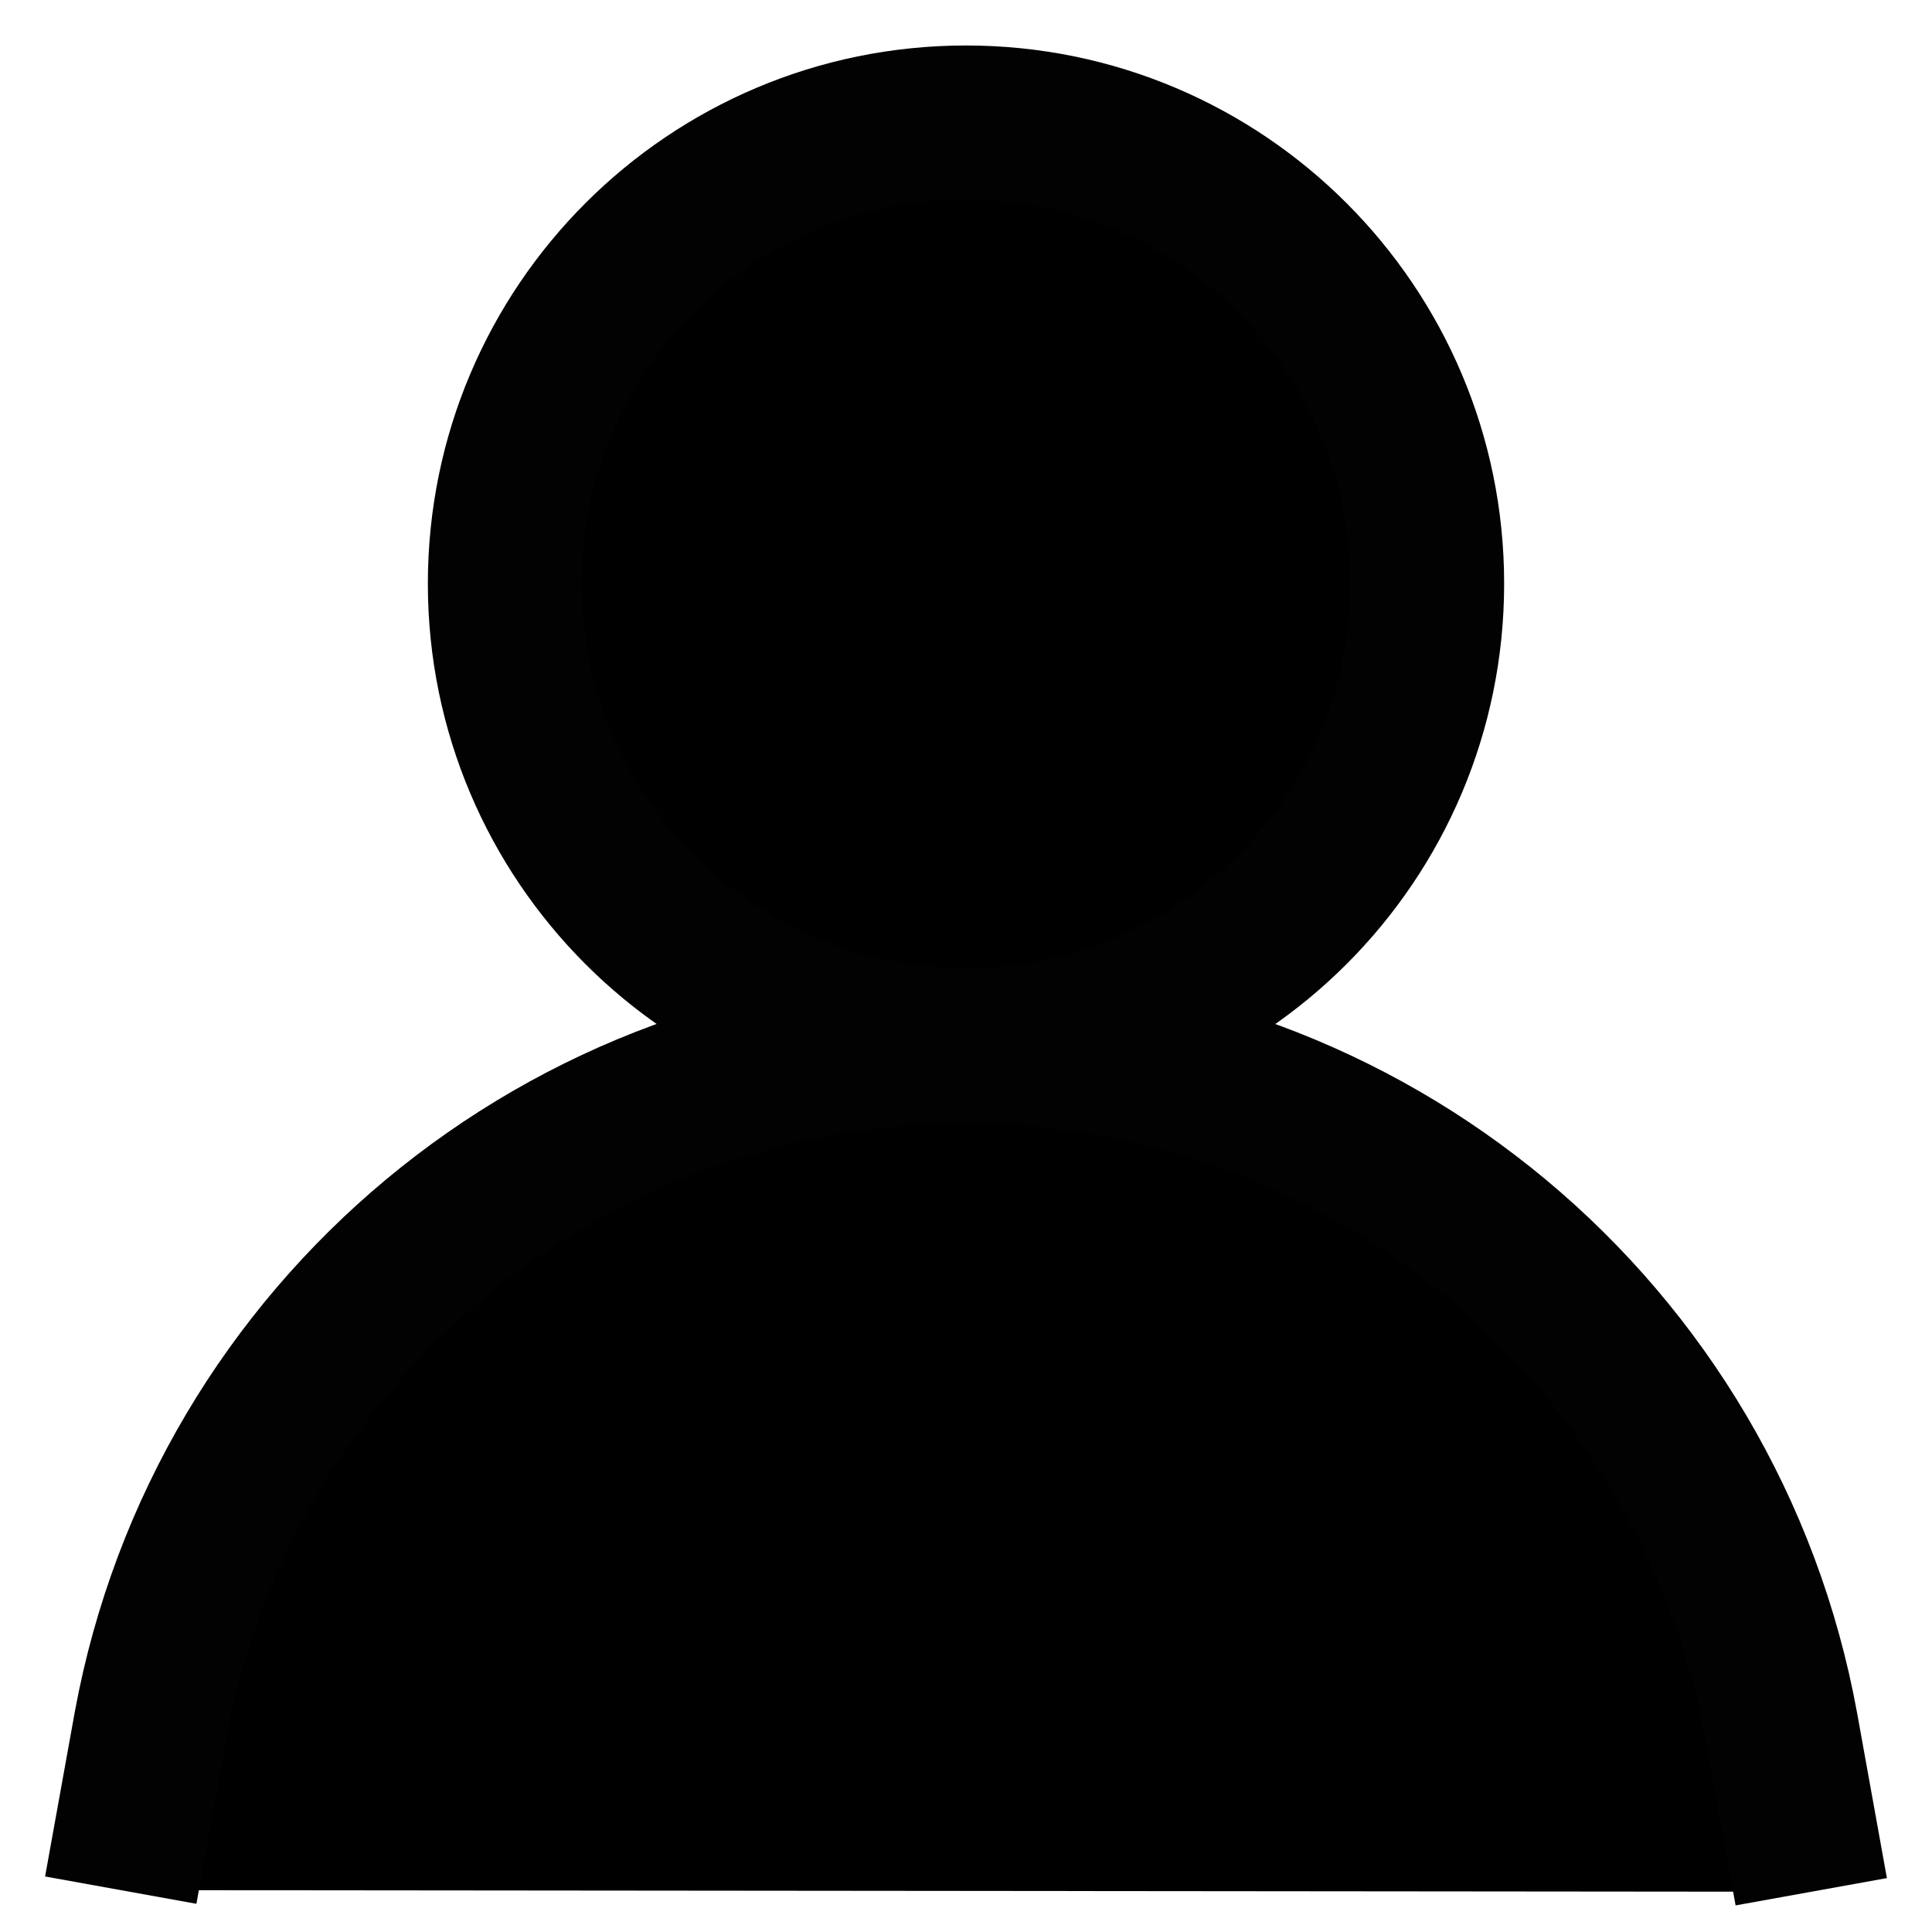
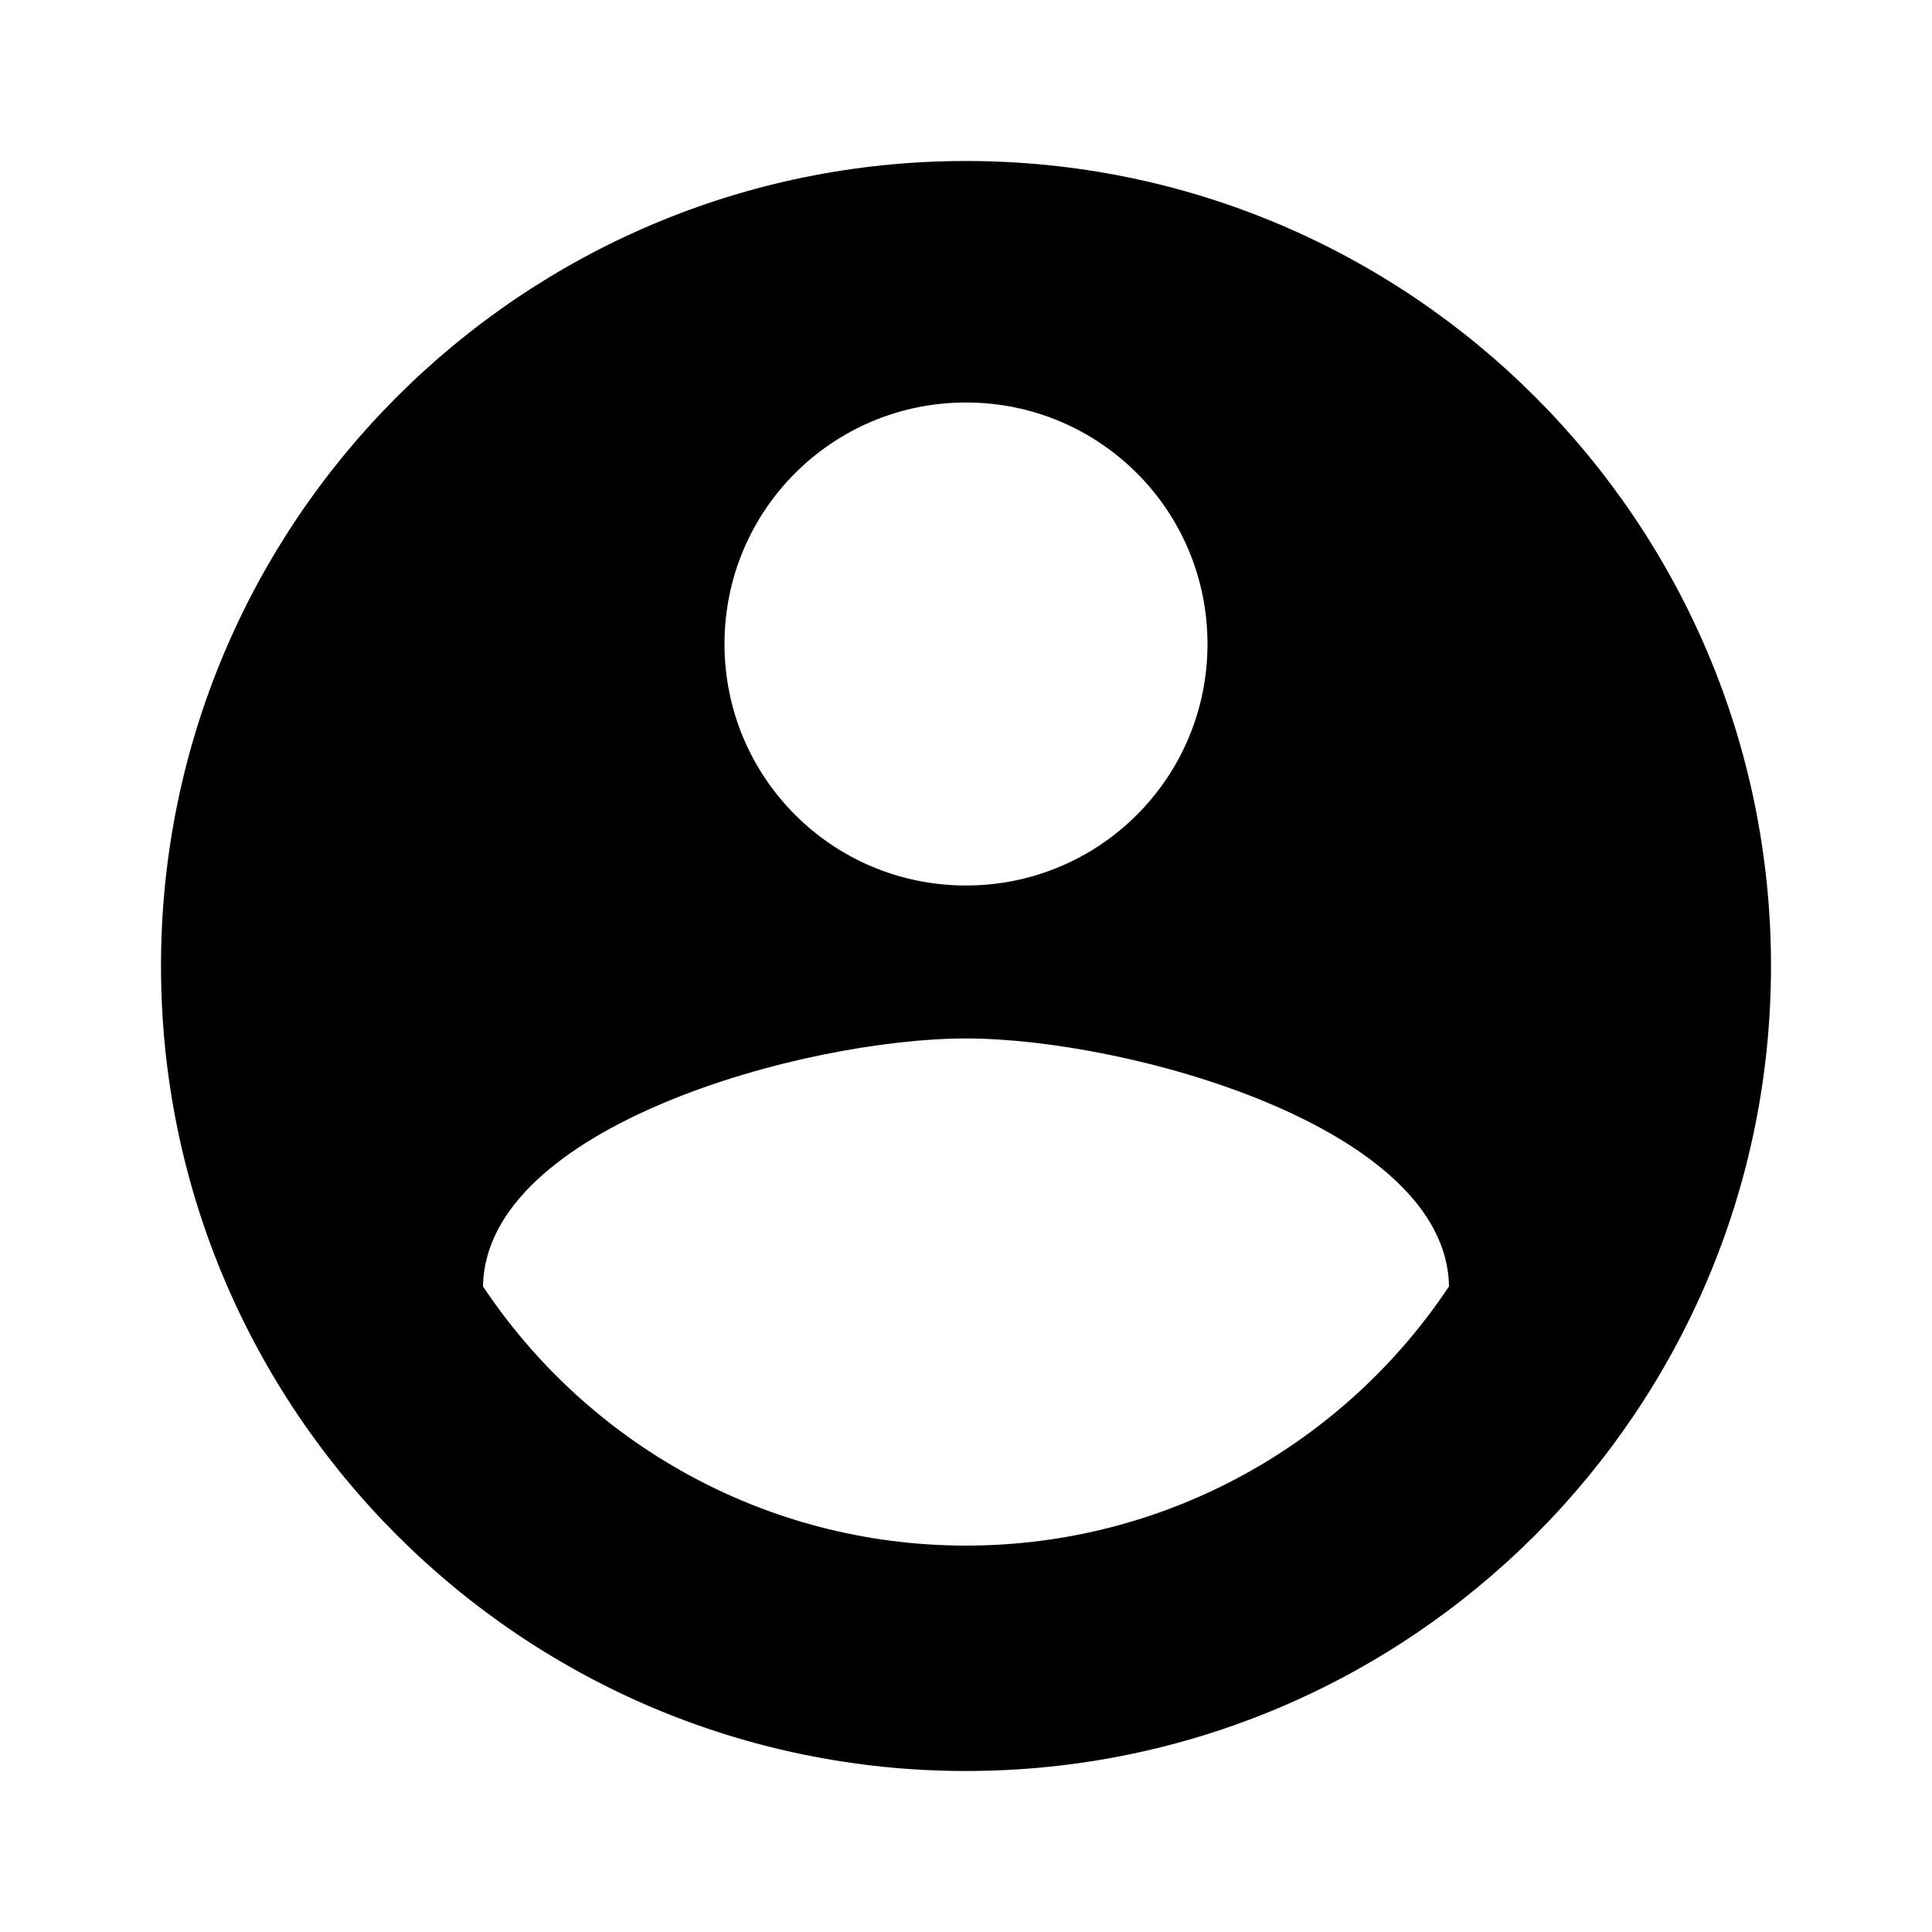
- <svg xmlns="http://www.w3.org/2000/svg" width="800px" height="800px" viewBox="0 0 24 24" id="Layer_1" data-name="Layer 1">
-   <defs>
-     <style>.cls-1{fill:currentColor;stroke:#020202;stroke-miterlimit:10;stroke-width:1.91px;}</style>
-   </defs>
-   <circle class="cls-1" cx="12" cy="7.25" r="5.73" />
-   <path class="cls-1" d="M1.5,23.48l.37-2.05A10.3,10.3,0,0,1,12,13h0a10.3,10.3,0,0,1,10.13,8.45l.37,2.05" />
+ <svg xmlns="http://www.w3.org/2000/svg" fill="#000000" width="800px" height="800px" viewBox="0 0 24 24">
+   <path d="M12 2C6.48 2 2 6.48 2 12s4.48 10 10 10 10-4.48 10-10S17.52 2 12 2zm0 3c1.66 0 3 1.34 3 3s-1.34 3-3 3-3-1.34-3-3 1.34-3 3-3zm0 14.2c-2.5 0-4.71-1.28-6-3.22.03-1.99 4-3.08 6-3.08 1.99 0 5.97 1.09 6 3.08-1.29 1.94-3.5 3.22-6 3.22z" />
</svg>
